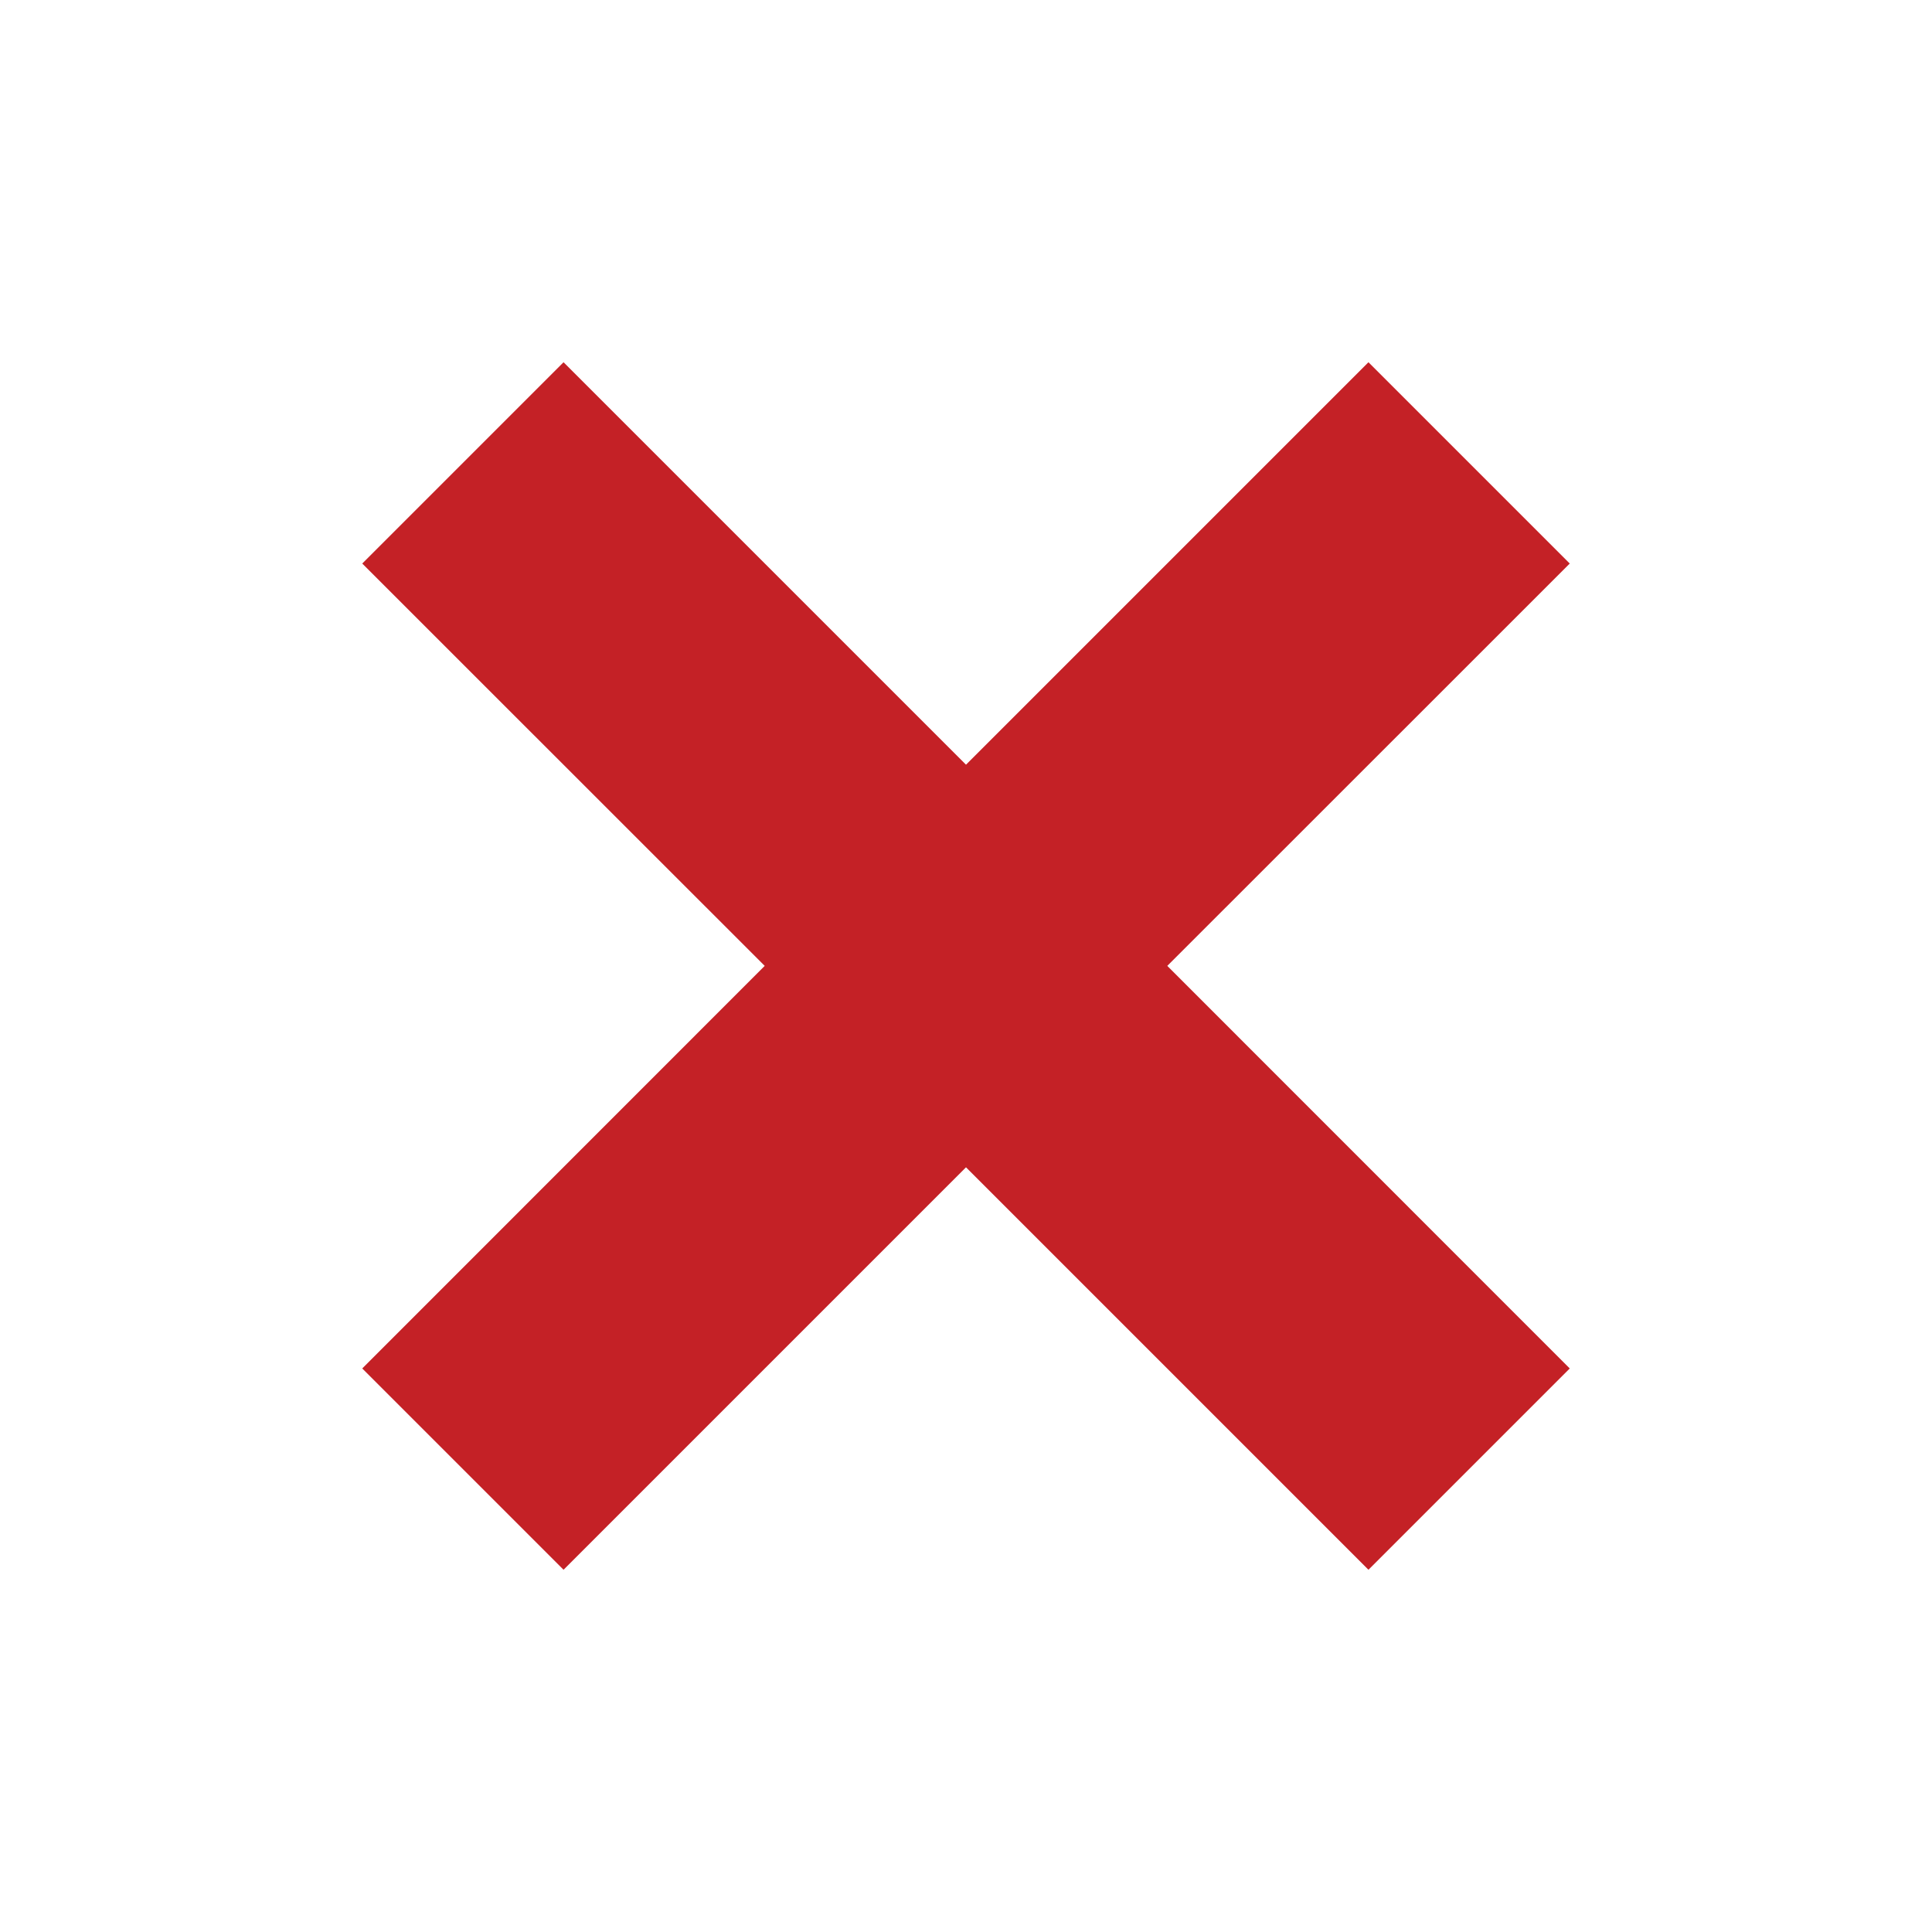
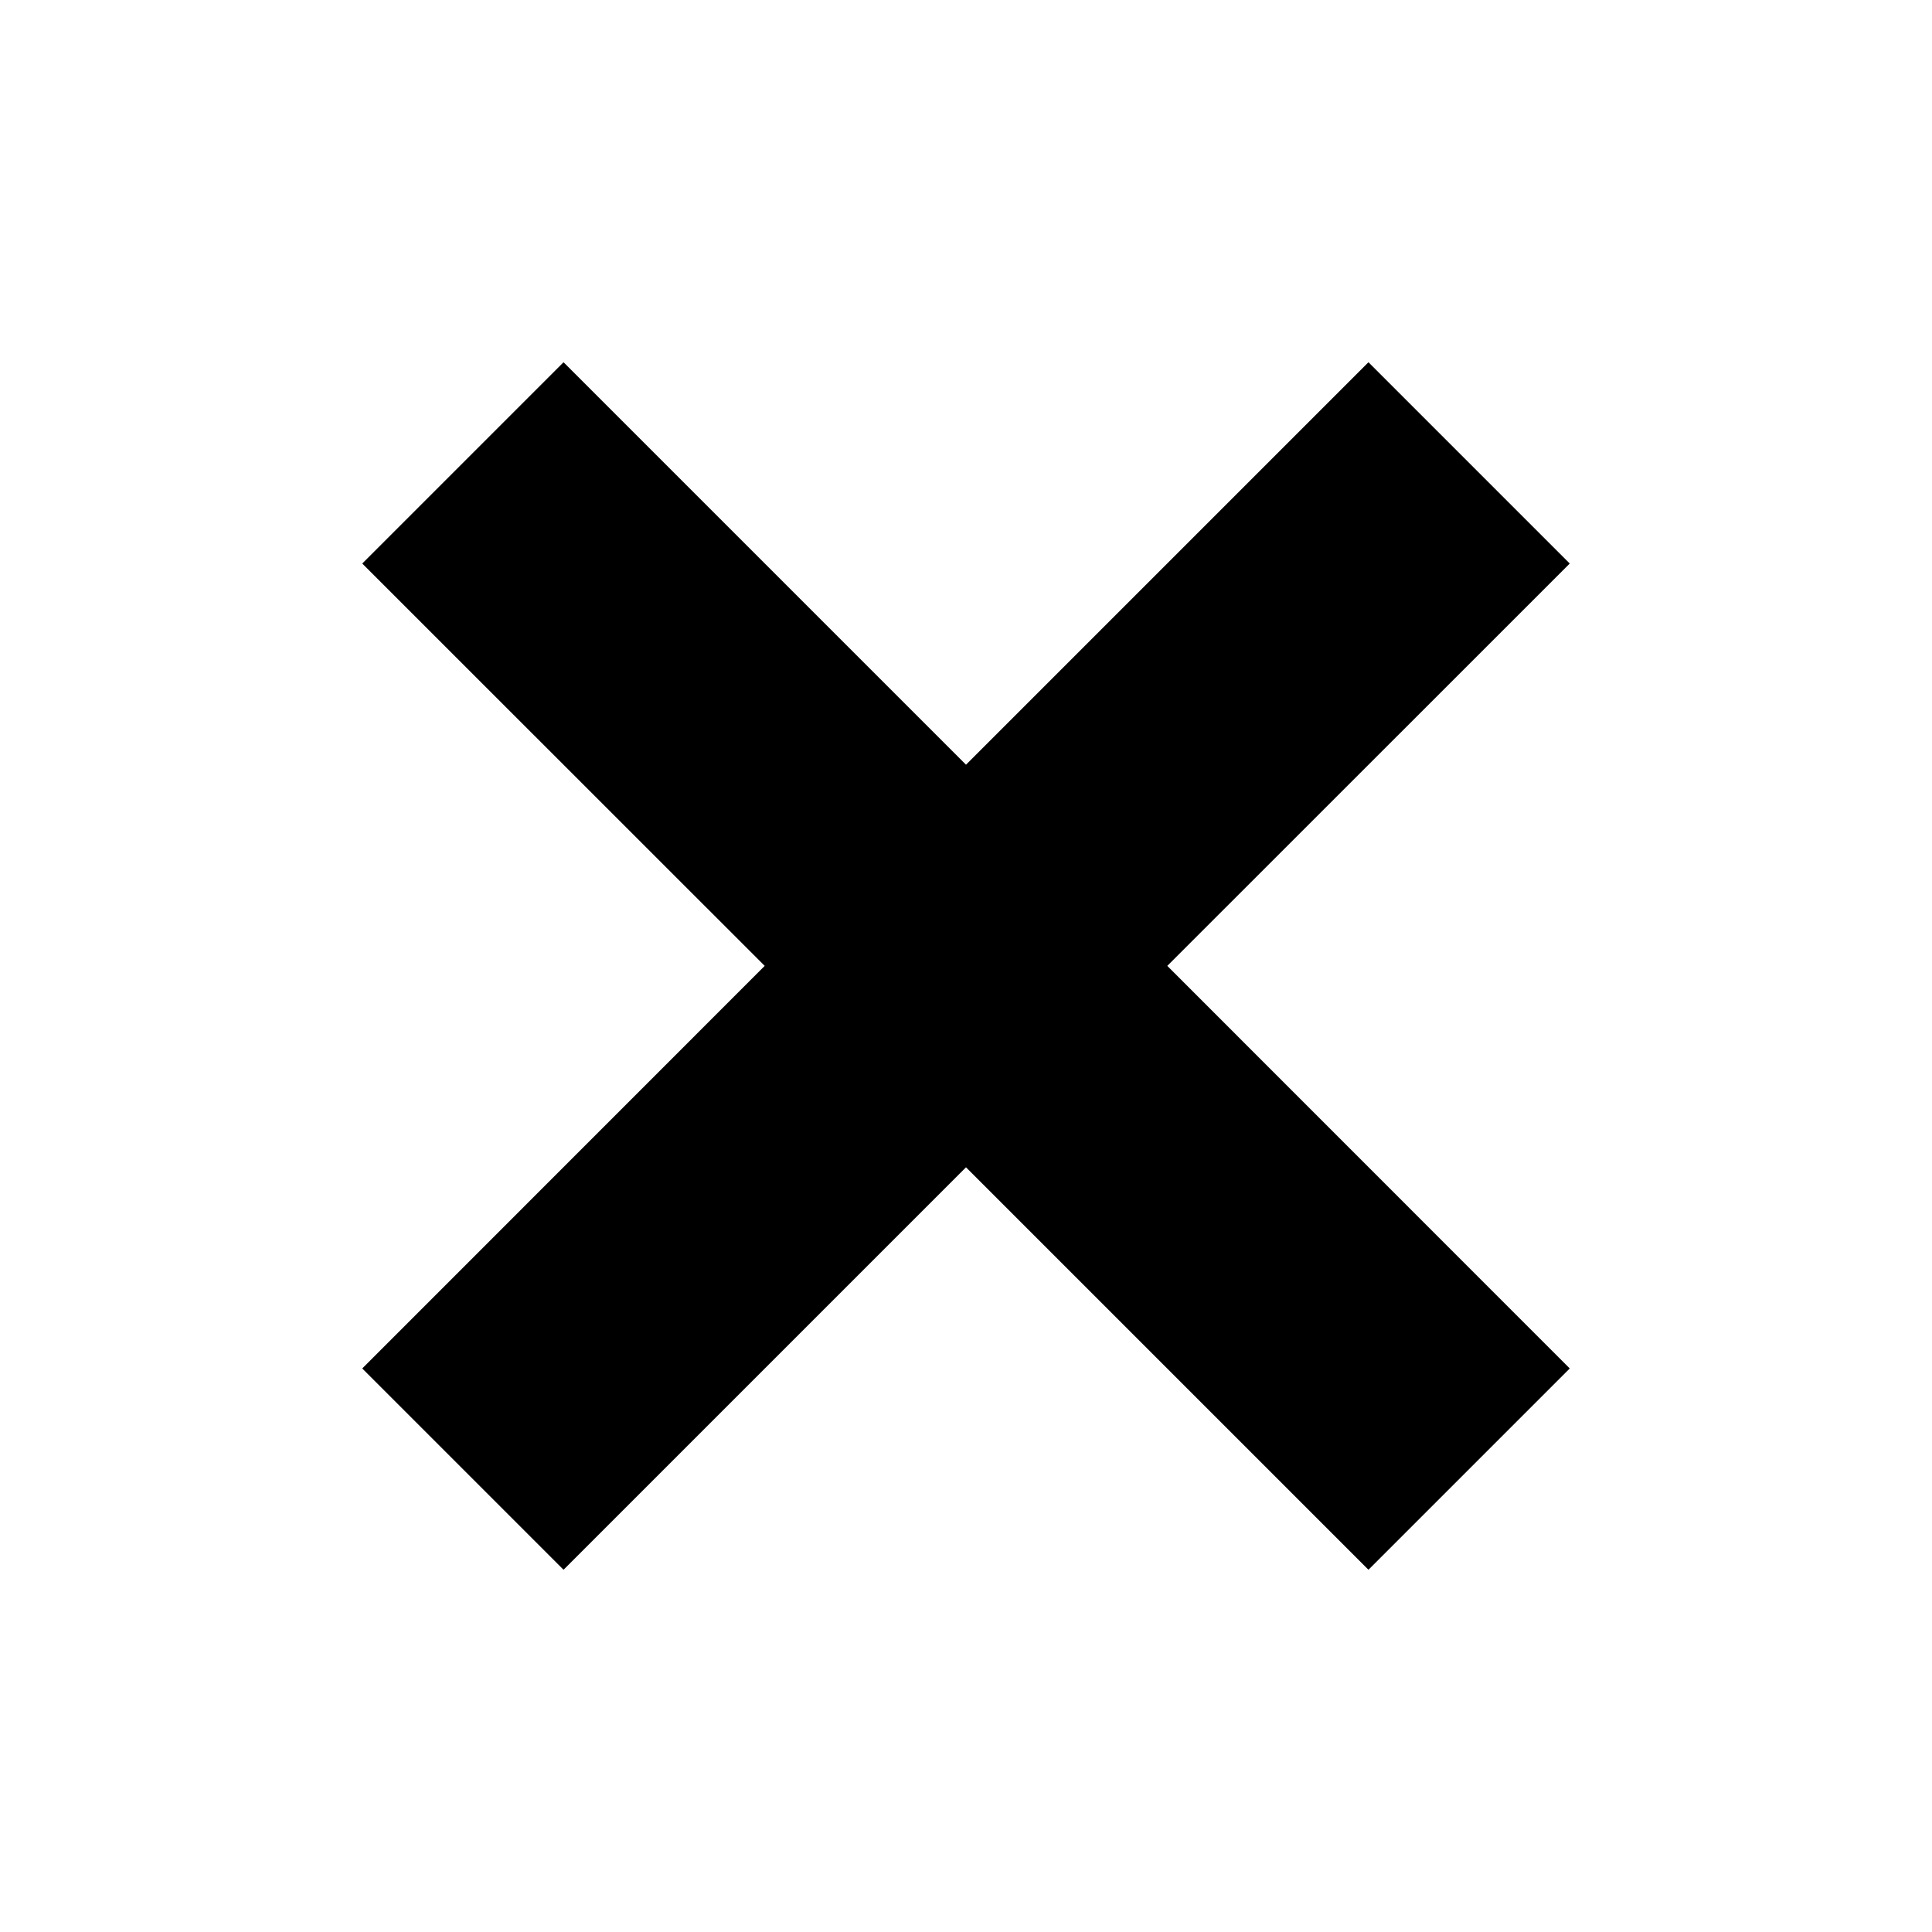
<svg xmlns="http://www.w3.org/2000/svg" id="Layer_1" data-name="Layer 1" viewBox="0 0 16 16">
-   <defs>
-     <style>.cls-1{fill:#c42126;}</style>
-   </defs>
-   <path class="cls-1" d="M13,4.667,9.667,7.999,13,11.333,11.333,13,8,9.667,4.667,13,3,11.333,6.333,7.999,3,4.667,4.667,3,8,6.333,11.333,3Z" />
+   <path d="M13,4.667,9.667,7.999,13,11.333,11.333,13,8,9.667,4.667,13,3,11.333,6.333,7.999,3,4.667,4.667,3,8,6.333,11.333,3Z" />
</svg>
